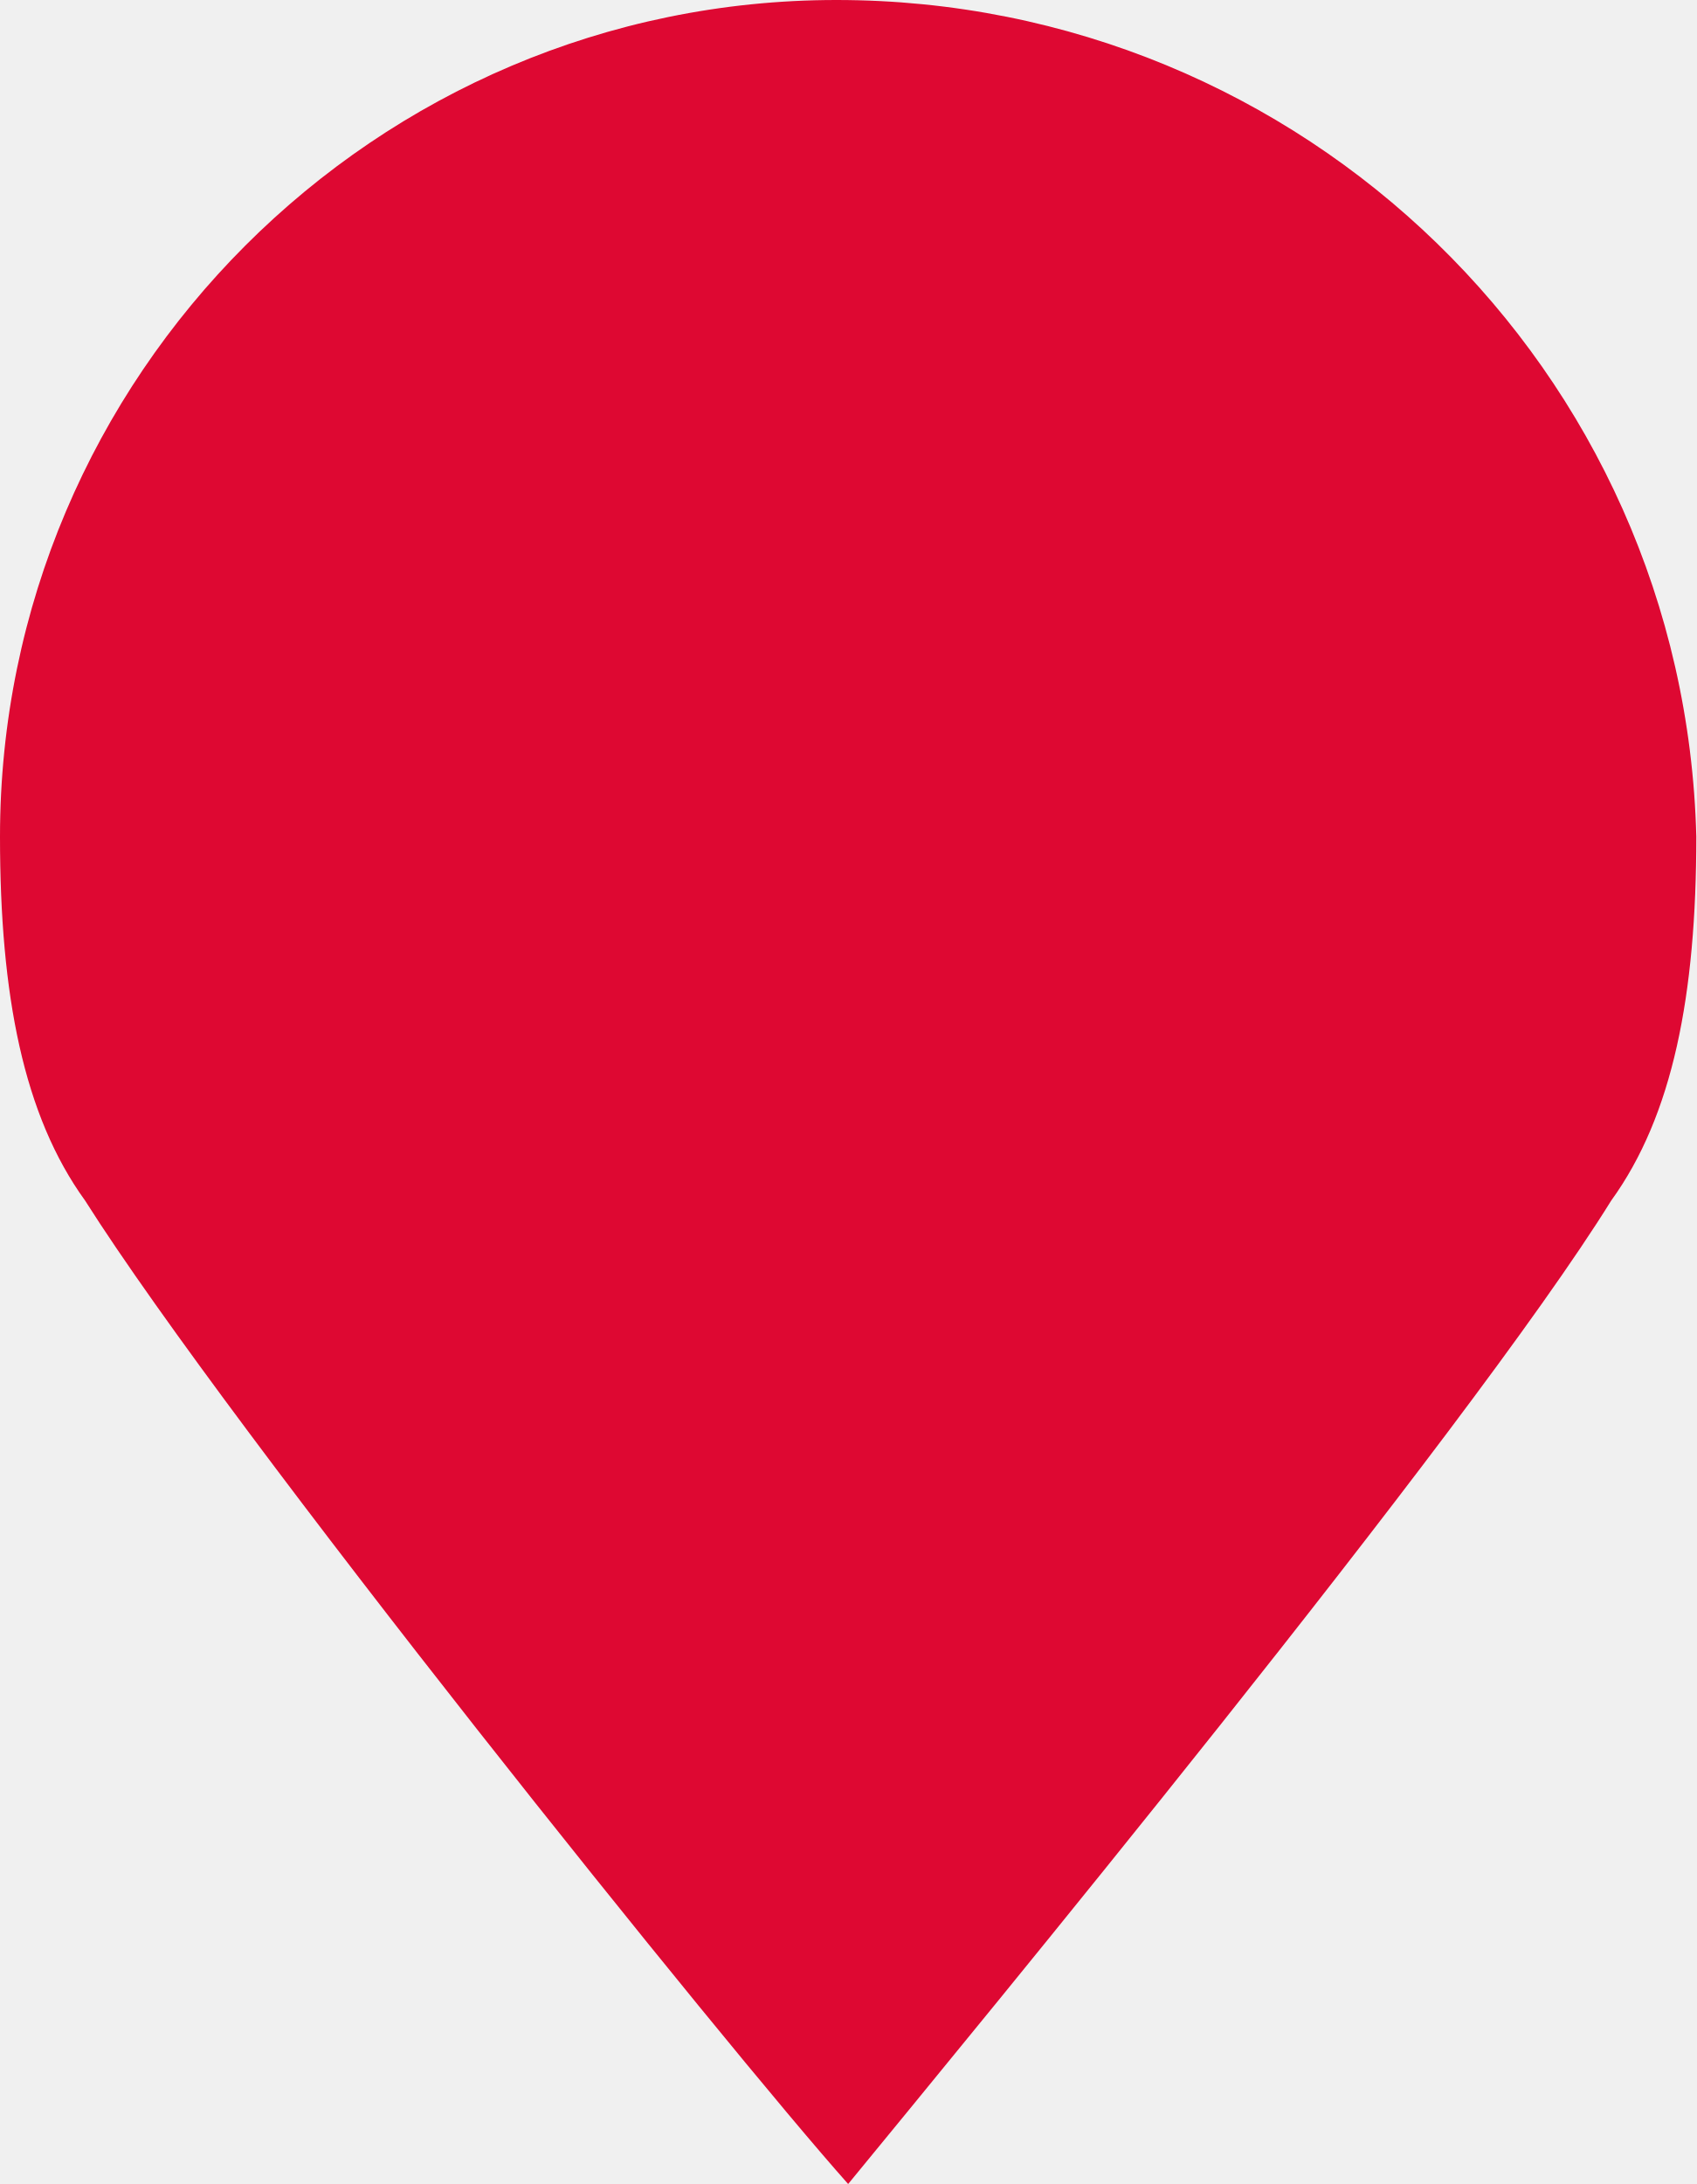
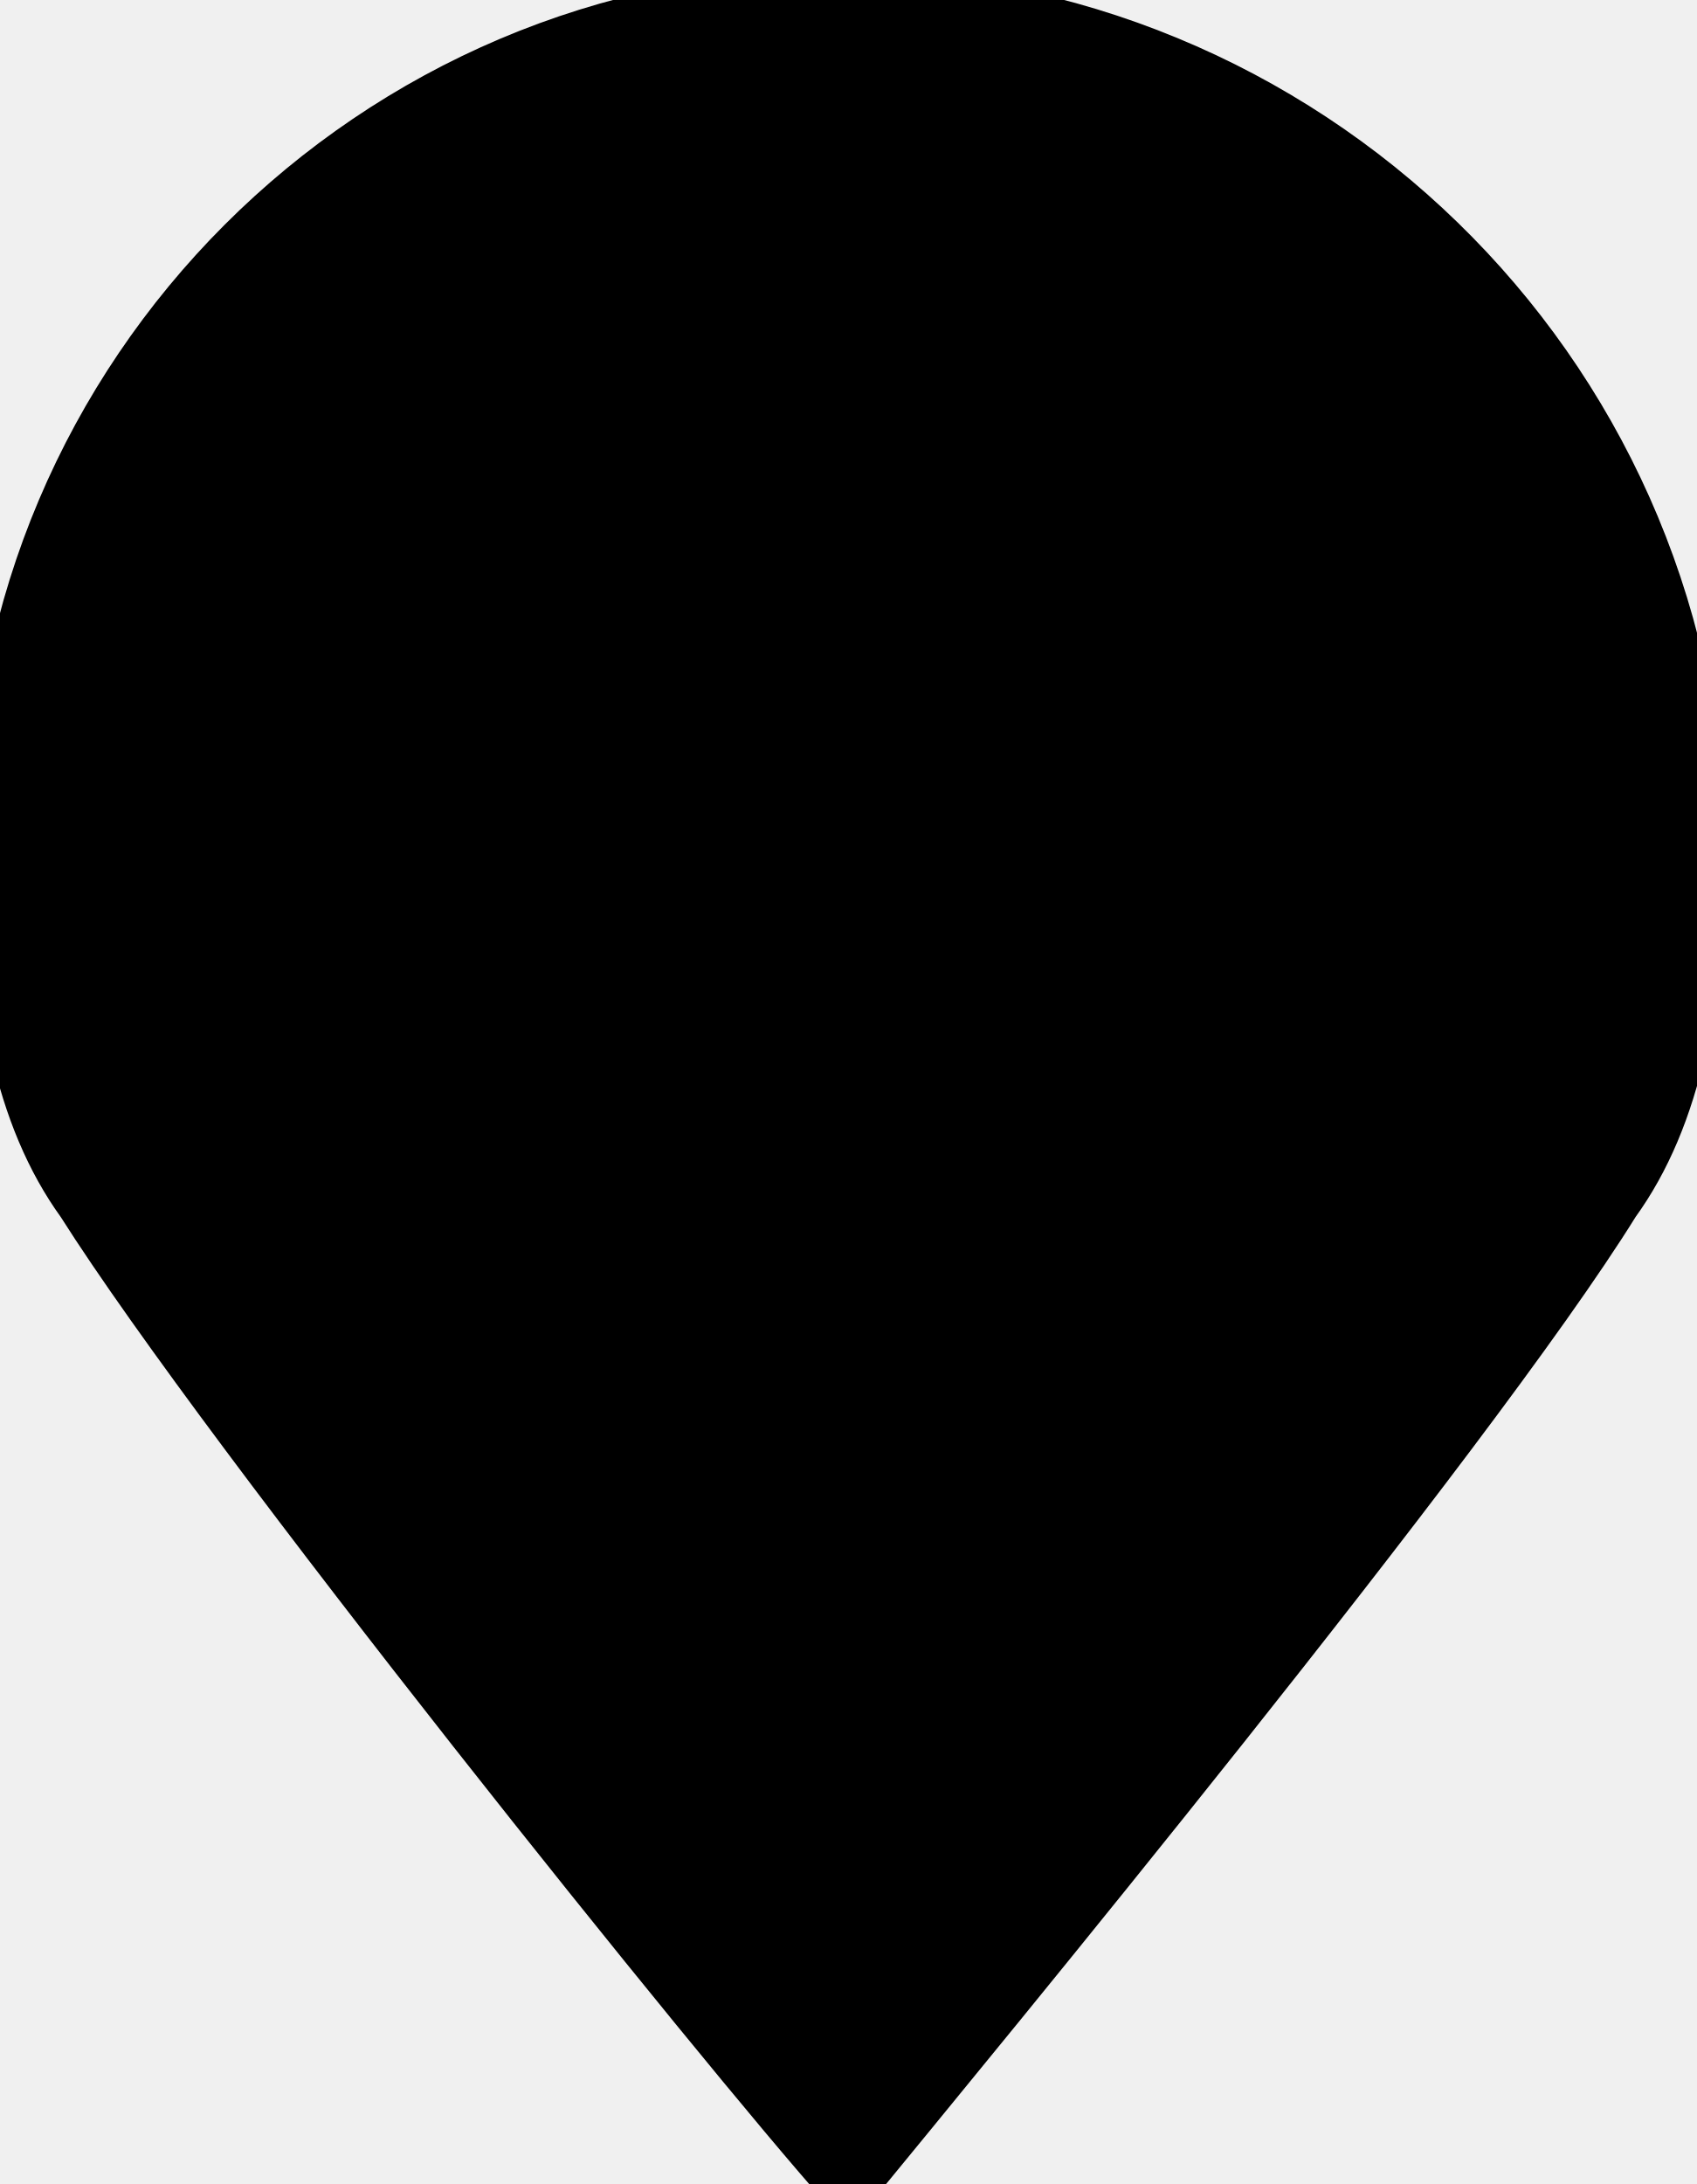
<svg xmlns="http://www.w3.org/2000/svg" version="1.1" x="0px" y="0px" viewBox="0 0 57.8 74.4" style="enable-background:new 0 0 57.8 74.4;" xml:space="preserve">
  <style type="text/css">
- 	.st0{fill:#DE0832;}
+ 	.st0{fill:#000000; stroke:#000000; stroke-width:2;}
	.st1{fill:#FFFFFF;}
	.st2{display:none;}
	.st2:target{display:inline;}
	.st3{display:inline;fill:#FFFFFF;}
	.st4{display:inline;}
</style>
  <g id="Layer_1">
    <g id="Group_7577" transform="translate(1.5 1.5)">
      <g transform="matrix(1, 0, 0, 1, -1.5, -1.5)">
        <path id="Path_13573-2" class="st0" d="M28.5,0C12.8,0,0,12.8,0,28.5c0,5.4,0.8,9.5,2.9,12.4c5,7.9,21.9,28.9,26,33.5     c4.1-5,21.1-25.6,26-33.5c2.1-2.9,2.9-7,2.9-12.4C57.4,12.6,44.4,0,28.5,0z" />
      </g>
      <g id="Group_7576">
        <path id="Path_13576" class="st1" d="M9.4,31.4L9.4,31.4L9.4,31.4L9.4,31.4z" />
        <path id="Path_13577" class="st1" d="M45.3,21.5L45.3,21.5L45.3,21.5L45.3,21.5z" />
      </g>
    </g>
  </g>
  <g id="kultur" class="st2">
    <path class="st3" d="M14.2,15.2c1.2-1,2.8-1.5,4.4-1.5c1.1,0,2.2,0.2,3.2,0.7c1.9,0.9,3.3,2.7,3.8,4.8c0.1,0.4,0.1,0.7,0.2,1.1   c0,1.2,0,2.4,0,3.7c1.6,0,3.1,0,4.7,0c0-0.8,0-1.6,0-2.3c0-0.8,0-1.5,0.1-2.3c0.4-1.8,1.5-3.4,3-4.5c1.1-0.7,2.3-1.1,3.6-1.2   c0.7,0,1.5,0,2.2,0.2c1.2,0.3,2.3,0.9,3.2,1.8c1.2,1.2,2.1,2.9,2.2,4.6c0.1,1.9-0.5,3.8-1.8,5.2c-1.3,1.5-3.2,2.4-5.1,2.4   c-1.1,0-2.3,0-3.4,0c0,1.5,0,3,0,4.5c1,0,2,0,3,0c0.4,0,0.8,0,1.2,0.1c1,0.2,2.1,0.5,2.9,1.1c1.6,1,2.8,2.8,3.1,4.7   c0.4,1.8,0,3.7-1.1,5.2c-0.4,0.6-0.8,1.1-1.3,1.5c-1.5,1.2-3.4,1.9-5.4,1.7c-1.1-0.1-2.1-0.5-3-1c-0.8-0.5-1.5-1.2-2.1-1.9   c-0.7-1-1.2-2.2-1.3-3.5c0-1.3,0-2.5,0-3.8c-1.6,0-3.1,0-4.7,0c0,1.2,0,2.4,0,3.6c-0.1,1.1-0.4,2.2-1,3.2   c-0.5,0.9-1.3,1.7-2.1,2.2c-1.6,1.1-3.8,1.5-5.7,1c-1.2-0.3-2.2-0.9-3.1-1.7c-1.4-1.3-2.3-3.1-2.4-5c-0.1-1.8,0.5-3.6,1.7-4.9   c0.8-0.9,1.8-1.6,2.9-2c0.5-0.2,1-0.3,1.6-0.4c0.4-0.1,0.9-0.1,1.3-0.1c1,0,1.9,0,2.9,0c0-1.5,0-3,0-4.5c-0.9,0-1.8,0-2.7,0   c-0.9,0-1.9-0.1-2.8-0.4c-0.7-0.2-1.4-0.6-2-1c-0.9-0.7-1.7-1.6-2.2-2.7c-0.5-1-0.7-2.2-0.7-3.4C11.6,18.5,12.6,16.5,14.2,15.2    M17.9,17.7c-0.9,0.2-1.7,0.8-2.1,1.7c-0.7,1.3-0.3,2.9,0.8,3.8c0.5,0.4,1.2,0.7,1.9,0.7c1.1,0,2.2,0,3.3,0c0-1,0-1.9,0-2.9   c0-0.3,0-0.7-0.1-1c-0.2-0.8-0.8-1.6-1.5-2C19.6,17.7,18.7,17.5,17.9,17.7 M35.3,18.6c-0.5,0.5-0.8,1.2-0.8,1.9   c0,1.1,0,2.3,0,3.4c1,0,2,0,3,0c0.2,0,0.4,0,0.6,0c0.8-0.1,1.5-0.6,2-1.2c0.3-0.4,0.5-0.8,0.6-1.3c0-0.3,0.1-0.5,0.1-0.8   c-0.1-0.8-0.4-1.6-1-2.1s-1.4-0.9-2.1-0.9C36.8,17.6,35.9,18,35.3,18.6 M25.8,27.9c0,1.5,0,3,0,4.6c1.6,0,3.1,0,4.7,0   c0-1.5,0-3,0-4.5C28.9,27.9,27.3,27.9,25.8,27.9 M17.7,36.7c-0.6,0.2-1.2,0.6-1.6,1.1c-0.4,0.6-0.7,1.4-0.6,2.1   c0.1,0.9,0.5,1.7,1.2,2.2c0.6,0.5,1.4,0.7,2.2,0.7c0.9,0,1.7-0.5,2.2-1.1c0.5-0.5,0.8-1.2,0.7-1.9c0-1.1,0-2.2,0-3.2   c-0.8,0-1.6,0-2.3,0C18.9,36.5,18.3,36.5,17.7,36.7 M34.4,36.5c0,1.2,0,2.3,0,3.5c0.1,0.7,0.4,1.4,0.9,1.9   c0.6,0.6,1.3,0.9,2.1,0.9c0.7,0,1.5-0.2,2-0.6c0.7-0.5,1.2-1.4,1.3-2.3c0-0.7-0.1-1.4-0.5-2c-0.5-0.7-1.2-1.2-2.1-1.3   c-0.3-0.1-0.6-0.1-0.9,0C36.3,36.5,35.4,36.5,34.4,36.5z" />
  </g>
  <g id="bathing" class="st2">
    <path class="st3" d="M6,37c1.1,0.7,2.3,1.1,3.4,1.1c0.8,0,1.5-0.2,2.1-0.6l2-1.3c0.7-0.4,1.4-0.6,2.2-0.6s1.5,0.2,2.2,0.6   l2.1,1.3c0.7,0.4,1.4,0.6,2.2,0.6c0.4,0,0.7,0,0.9-0.1s0.4-0.1,0.7-0.3s0.6-0.3,0.8-0.4c0.2-0.1,0.5-0.3,0.8-0.6s0.6-0.5,0.8-0.6   c0.2-0.1,0.4-0.2,0.7-0.3c0.5-0.2,1-0.4,1.7-0.4c1,0,2.1,0.4,3.3,1.3c1.2,0.9,2.2,1.3,3.1,1.3c0.6,0,1.1-0.1,1.6-0.3s1-0.6,1.6-1   l1.6-0.9c0.4-0.2,1-0.4,1.7-0.4c0.8,0,1.6,0.2,2.2,0.6l2.1,1.3c0.7,0.4,1.4,0.6,2.2,0.6c1.1,0,2-0.1,2.5-0.4   c0.6-0.3,1-0.5,1.1-0.7v4.7l-1.3,0.8c-0.7,0.3-1.5,0.5-2.4,0.5c-0.7,0-1.5-0.3-2.2-0.8l-2.1-1.3c-0.7-0.5-1.5-0.8-2.2-0.8   c-0.8,0-1.6,0.3-2.2,0.8l-2,1.3c-0.8,0.8-1.5,1-2.2,1s-1.5-0.3-2.2-0.8l-2.1-1.4c-0.7-0.5-1.4-0.7-2.1-0.7s-1.5,0.2-2.2,0.7   l-2,1.4c-0.7,0.5-1.5,0.8-2.2,0.8c-0.8,0-1.6-0.3-2.2-0.8c-0.3-0.2-0.6-0.4-0.9-0.6s-0.7-0.5-1.1-0.8c-0.8-0.5-1.5-0.7-2.2-0.7   c-0.4,0-0.7,0-0.9,0.1s-0.4,0.1-0.8,0.3l-1.7,1.1l-1.6,1C10.4,42.9,9.9,43,9.4,43c-1.1,0-2.2-0.4-3.4-1.3C6,41.7,6,37,6,37z    M22.4,14.6c0-1.3,0.3-2.6,0.8-3.8c0.6-1.2,1.4-2.2,2.3-2.8c0.5-0.3,1-0.6,1.5-0.8C27.5,7,28,7,28.7,7c1.2,0,2.3,0.3,3.2,1   s1.7,1.6,2.2,2.9c0.6,1.2,0.9,2.5,0.9,3.8c0,2.2-0.6,4-1.8,5.5s-2.7,2.2-4.4,2.2c-1.6,0-3.1-0.8-4.4-2.3   C23,18.5,22.4,16.7,22.4,14.6z M28.5,33.2c-0.8,0-1.9,0.4-3.2,1.1c-1.2,0.8-2.2,1.2-3.2,1.2c-0.8,0-1.9-0.4-3.3-1.2   c-0.6-0.3-1.2-0.6-1.7-0.8s-1-0.3-1.3-0.3c-0.2,0-0.5,0.1-0.9,0.2l-0.6,0.2c0-1.7,0.3-3.4,1-5.2c0.7-1.8,1.6-3.2,2.6-4.4   s2.1-1.8,3.2-1.8c3.2,1.2,5.7,1.8,7.5,1.8s4.3-0.6,7.5-1.8c1,0,2.2,0.6,3.4,1.8c1,1.2,1.9,2.7,2.6,4.4c0.7,1.8,1,3.5,1,5.1   l-0.9-0.3l-0.8-0.1c-0.8,0-1.9,0.4-3.1,1.1C37,35,35.9,35.4,35,35.4c-0.8,0-1.8-0.4-3.1-1.2C30.6,33.6,29.4,33.2,28.5,33.2z" />
  </g>
  <g id="fiskeplass" class="st2">
    <path class="st3" d="M17.3,42.8c-1.2-0.5-2.4-0.9-3.8-1l-3-0.2c0.7-1.7,1.8-3.3,3.4-4.7s3.4-2.8,5.2-3.9c1.9-1.1,3.4-2,4.6-2.5   l2.6-1.1c0-0.5,0.2-1.6,0.6-3c0.3-1.4,0.6-2.3,1-2.9c0.4,0,1.5,0.2,3.2,0.7c1.7,0.5,3.3,0.8,4.7,1.1c0.5,0.1,1.2,0.2,1.9,0.3   c0.7,0.1,1.4,0.1,2,0.1c4.3,0,6.7-2,7.3-6c0-2.2-1.7-3.2-5-3.2c-2.6,0-5.5,0.7-8.7,2c0.2,0,0.4-0.3,0.7-0.7   c0.3-0.3,0.4-0.8,0.4-1.5c0-2.1-2-4.7-5.9-7.7c1,0,3.1,0.4,6.3,1.2c1.6,0.4,3.2,0.8,4.6,1.3c1.5,0.5,2.9,1,4.4,1.7   c2.7,1.1,4.4,2.3,5,3.7c0.9,1.8,1.3,4,1.3,6.4c0,1.2-0.1,2.3-0.2,3.2c-0.1,0.9-0.4,2-0.8,3.3c-0.6,2.2-1.4,4.2-2.3,5.9   c-0.8,1.6-1.7,2.8-2.7,3.6l2.3,2.6l-6.5,5.9l-7.2-1.9c-0.9,0.4-2.5,0.9-5,1.4c-2.4,0.6-5.1,0.8-7.9,0.8c-3.5,0-6.8-0.5-9.8-1.6   l0.7-0.3c0.5-0.3,1.2-0.6,2.1-0.9L17.3,42.8z M14.9,39c0.1,0.3,0.5,0.7,1.2,1.2c0.5,0.4,1.1,0.5,1.8,0.5s1.2-0.3,1.6-0.8   c0.4-0.4,0.6-0.8,0.6-1.4c-0.2-1.1-1.1-1.6-2.7-1.6C17,37,16.7,37,16.5,37.1c-0.2,0.1-0.5,0.2-0.9,0.5C15.2,37.7,15,38.2,14.9,39   z M12.4,36.5L19.3,6h2l-6.4,28.7L12.4,36.5z" />
  </g>
  <g id="turkasse" class="st2">
    <path id="Path_185" class="st3" d="M41.7,31.5c0-2.7-0.4-5.3-1.3-7.9c-0.8-2.3-1.8-4.6-3.4-6.5c-2.8-3.4-5.1-4.7-9.9-6.4v41.1   c2.2-1.2,1.3-0.6,3.2-2c1.9-1.4,3.5-3.1,4.9-5c2.8-3.9,4.4-8.6,4.4-13.4L41.7,31.5L41.7,31.5z" />
    <path id="Path_184" class="st3" d="M21,59.7v-52c0-1,1.2-1.7,2.8-1.7l0,0c1.5,0,2.8,0.8,2.8,1.7v51.8" />
  </g>
  <g id="harbour" class="st2">
    <g class="st4">
      <path class="st1" d="M25.1,10.6H11.8v27.5h4.1V26.5H25c0,0,7.3-0.6,7.3-8C32.5,11,25.1,10.6,25.1,10.6z M24.3,22.4H16v-7.7h8.2    c0,0,4.1-0.3,4.1,3.7S24.3,22.4,24.3,22.4z" />
      <path class="st1" d="M47.7,43.7c0,0-1.3,0.6-2.7,0.1c0,0-1-0.5-2.7-1.6S38.9,42,38.9,42s-1,0.6-2.5,1.6    c-1.8,1.3-3.3-0.1-3.3-0.1s-2-1.7-4.2-1.9c-2.2,0.2-4.2,1.9-4.2,1.9s-1.4,1.3-3.3,0.1C20,42.6,19,42,19,42s-1.7-0.9-3.4,0.2    c-1.7,1.1-2.7,1.6-2.7,1.6c-1.4,0.4-2.7-0.1-2.7-0.1L8.7,43v4.1l1.2,0.7c1.8,0.7,3,0.1,3.2,0c0,0,1.1-0.6,2.1-1.3    s1.7-0.7,1.7-0.7s0.8-0.3,3.2,1.2c2.2,1.4,3,1.2,3,1.2s0.8,0.1,2.8-1.2c2.2-1.4,3-1.3,3-1.3s0.8-0.2,3,1.3    c2.1,1.3,2.8,1.2,2.8,1.2s0.8,0.2,3-1.2c2.4-1.5,3.2-1.2,3.2-1.2s0.6,0,1.7,0.7c1,0.7,2.1,1.3,2.1,1.3c0.2,0.1,1.4,0.7,3.2,0    l1.2-0.7V43L47.7,43.7z" />
      <path class="st1" d="M30.1,33.8v-7.1H49v7.1h-8.5V40c0,0-1.6,0-2.9,1c-1.3,1-2.7,1.4-2.7,1.4v-8.5h-4.8V33.8z" />
    </g>
  </g>
  <g id="kajakk" class="st2">
    <path class="st3" d="M16.4,34.3l-0.1-1.7c0.5,0.2,0.8,0.5,1,0.5l4.1,1.8C20.8,34.9,16.9,34.1,16.4,34.3z M22.8,33.9l-4.4-2.6   c-0.4-0.2-1.4-1.4-2-2.2c0-0.1,0-0.2,0-0.2l5.5-0.7h0.2h0.1l2.6-0.6C24.1,29.5,23.4,31.8,22.8,33.9z M31.8,36.2   c-2.9,0-4.9-0.5-7.1-1c0-0.1-0.1-0.2-0.2-0.4l-1.1-0.6l2.4-7.1l0.6-0.1c0.4,0,0.7-0.6,0.7-1c0-0.4-0.2-0.7-0.7-0.7h-0.1l2.3-6.7   c0,0,0.4-0.7,0.7-1.1c1.3-1.3,2.3-2.8,2.3-2.8s0.7-1.2,1.1-2c0.4-0.8,1.4-4.1,1.2-4.7c-0.1-0.5-0.4-0.5-0.4-0.5S31.1,7,29.6,7.8   c-1.4,0.8-2.5,5.4-2.5,5.8c-0.1,0.6-0.1,1.8,0,2.2c0.1,0.4,0.4,1.2,0.5,1.7c0.1,0.4,0.1,0.8,0.1,1.1c0,0.1-1.1,3.1-2.3,7   l-5.9,0.5l-3.5-0.1c-0.1-0.4-0.7-0.8-1-1.1l-1-0.2C9.6,24,9.4,32.6,8.4,34.9L7.8,35c-0.1,0-0.5,0-0.5,0v6.8H21   c8.8,0,16.4-0.4,21.6-0.8c8.5-0.8,11.4-6.6,11.4-6.6C53.3,33.5,50.9,36.1,31.8,36.2z" />
    <path class="st3" d="M16.4,24.6c1.8,0,3.1-1.4,3.1-3.1c0-1.8-1.4-3.1-3.1-3.1c-1.8,0-3.1,1.4-3.1,3.1   C13.3,23.1,14.8,24.6,16.4,24.6z" />
    <path class="st3" d="M15,53.4c0,0,2.4,0.6,3.8-0.2c1.4-0.8,2.5-5.4,2.5-5.8c0.1-0.6,0.1-1.8,0-2.2c-0.1-0.4-0.4-1.2-0.5-1.7   c-0.1-0.4-0.1-0.8-0.1-1.1c0-0.2,7.2-22.2,7.3-22.7l-0.6-0.2L20,42.1c0,0-0.4,0.7-0.7,1.2C18,44.6,17,46.1,17,46.1   s-0.7,1.2-1.1,2c-0.4,0.8-1.4,4.1-1.2,4.7C14.8,53.3,15,53.4,15,53.4z" />
  </g>
  <g id="fire" class="st2">
    <path class="st3" d="M43.7,25.9c0,2.4-0.8,4.2-2.5,5.2c-1.5,0.8-3.4,1.6-6,2.2c-2.5,0.7-4,1.4-4.4,2.1l-0.1-1   c0.5-1.7,1.9-3.5,4.1-5.3s3.8-3.3,4.7-4.4s1.3-2.9,1.3-5.5c0.4,0.4,1,1.2,1.8,2.4c0.3,0.6,0.6,1.2,0.7,1.9   C43.6,24.2,43.7,25,43.7,25.9z M20,20.3c-0.9,1.6-1.4,3.5-1.4,5.8c0,1.6,0.3,3,1,4.1s1.7,2.1,2.9,3l2.2,1.9c-5,0-8.2-2-9.8-6.1   c-0.1-0.4-0.2-0.7-0.3-1s-0.1-0.7-0.1-1.2c0-1.6,0.6-3,1.7-4.2C17.4,21.4,18.6,20.6,20,20.3z M37.3,20.7   c-0.3,2.4-0.9,4.1-1.7,5.1L31.5,30c-1.9,1.8-2.9,3.2-2.9,4.3c0,0.2,0.2,0.5,0.6,1l0.7,1.1c-2.3,0-4.2-1.2-5.9-3.6   c-0.9-1.2-1.5-2.3-2-3.4s-0.7-2.2-0.7-3.3c0-2.8,0.4-4.9,1.3-6.4s2.4-3.3,4.6-5.6c2-2.3,3.3-4.3,3.9-6c0.2,0.5,0.9,1.9,2.2,4   c1.2,1.9,2.2,3.5,2.9,4.9S37.3,19.7,37.3,20.7z M20.8,38.3l-9.1,7.5l-1.3,0.3c-0.7,0-1.4-0.3-2-0.8c-0.8-0.6-1.2-1.5-1.2-2.7   c0-1.1,0.4-2,1.2-2.6l9.9-4.7l1-0.2c0.6,0,1,0.2,1.3,0.5s0.5,0.8,0.6,1.3C21.2,37.5,21.1,38,20.8,38.3z M26.5,38.3l-1.2,7.9   c0,0.7-0.5,1.5-1.4,2.2s-2,1.1-3.1,1.1c-0.8-0.1-1.5-0.5-2.1-1.3c-0.6-0.7-1-1.5-1-2.2c0-0.4,0.1-0.8,0.3-1.1   c2.4-4,4-6.6,4.9-7.7c0.4-0.4,0.8-0.6,1.3-0.6c0.6,0,1.1,0.2,1.5,0.5C26.2,37.3,26.5,37.7,26.5,38.3z M38.5,44.8l0.2,0.8   c0,1.4-0.6,2.4-1.7,3.2c-0.6,0.4-1.3,0.6-2,0.6c-1.2,0-2-0.4-2.3-1.1L29,38.9c0-0.6,0.2-1.1,0.7-1.5s1-0.6,1.6-0.6   c0.3,0,0.6,0.1,1,0.3L38.5,44.8z M43.6,45l-7.5-7.2c-0.4-0.4-0.6-0.8-0.6-1.3s0.2-1,0.6-1.5c0.4-0.4,0.9-0.6,1.5-0.6   c0.2,0,0.4,0,0.5,0s0.4,0.1,0.8,0.3l10,6.2c0.5,0.3,0.8,0.9,0.8,1.8c0,0.9-0.4,1.8-1.1,2.5c-0.7,0.7-1.8,1.1-3.3,1.1   C45.2,46.3,44.6,45.8,43.6,45z" />
  </g>
  <g id="other" class="st2">
    <path class="st3" d="M28.8,56.2c-1.1,0-5.1-4.1-5.1-5.2c0-1.1,4.1-5.1,5.1-5.1c1.1,0,5.2,4,5.2,5.1C34,51.9,30.1,56.2,28.8,56.2z   M31.4,41.2h-5l-1.6-29.9L29,9.2l4,2.1L31.4,41.2z" />
  </g>
  <g id="parking" class="st2">
    <path class="st3" d="M15.5,51.2V10.7h17.9c2.7,0,4.9,0.5,6.8,1.5c1.8,1,3.2,2.4,4.2,4.1s1.5,3.6,1.5,5.6c0,2.1-0.5,4.1-1.5,5.9   s-2.6,3.3-4.7,4.5c-2.1,1.2-4.6,1.7-7.4,1.7H21.5v17.1h-6V51.2z M21.5,28.1h10.8c2.4,0,4.2-0.6,5.5-1.9s1.9-2.7,1.9-4.4   c0-1.4-0.5-2.6-1.6-3.6s-2.6-1.5-4.6-1.5h-12V28.1z" />
  </g>
  <g id="bomstasjon" class="st2">
    <g class="st4">
      <path class="st1" d="M19.6,29.2h-0.2c0,0-5.5-0.1-5.6,2.6s0,19.3,0,19.3h15.1h5.2L19.6,29.2z" />
      <path class="st1" d="M23.6,18.7v3.9c0,0,0,4.3,5.3,4.6c5.4-0.3,5.3-4.6,5.3-4.6v-3.9c5.3-0.3,5.3-5.5,5.3-5.5    c-0.9-5.6-10.7-5.6-10.7-5.6s-9.8,0-10.7,5.6C18.2,13.2,18.2,18.4,23.6,18.7z M28.9,25.9c-4.3-0.4-3.8-4-3.8-4v-3.1    c1.3,0.6,3.8,0.7,3.8,0.7s2.5,0,3.8-0.7v3.1C32.6,21.9,33.1,25.5,28.9,25.9z M22.7,13.8c2.5-1.5,6.1-1.6,6.1-1.6    s3.7,0.1,6.1,1.6V16c0,0-3.7-1.4-6.1-1.2c-2.5-0.2-6.1,1.2-6.1,1.2V13.8z" />
      <path class="st1" d="M44,31.8c-0.1-2.7-5.6-2.6-5.6-2.6h-9.5h-5.2l14.5,22H44C44,51.1,44.1,34.6,44,31.8z" />
    </g>
  </g>
  <g id="info" class="st2">
    <g class="st4">
      <path class="st1" d="M29.7,21.1c3,0,5.5-2.4,5.5-5.5c0-3-2.4-5.5-5.5-5.5c-3,0-5.5,2.4-5.5,5.5S26.7,21.1,29.7,21.1z" />
      <polygon class="st1" points="36.1,46.1 36.1,23.2 23,23.2 20,23.2 20,26.2 23,26.2 23,46.1 20,46.1 20,49.2 23,49.2 36.1,49.2     39.2,49.2 39.2,46.1     " />
    </g>
  </g>
  <g id="gapahuk" class="st2">
    <path class="st3" d="M45.5,10.9L10.7,34.1v12.5h34.8V43l-4.1-0.1c1.1,0,2-0.9,1-2.4l-2.5-4.3c1.8-0.2,2.4-0.5,2.6-1.1   c0,0,0.3-1-0.7-1.5l-1.4-0.1c-1.3-0.2-2.5-0.2-2.5-0.2s-1-1.6-1.5-2.2c-1.6-2.3-2.9-2.3-2.9-2.3c-1-0.4-2.9,0.5-4.3,1.6   c-1.4,1.1-2.7,2.5-3.8,4.2c-1.1,1.7-1.6,3.4-1.6,5.1c0,2.3,1.3,3.1,1.7,3.3l-11,0l0-7.1l31.1-20.6V10.9z M36.8,38.9l3.9,4.1   l-10.4,0L36.8,38.9z" />
    <path class="st3" d="M36.3,23.4c-1.7,0.6-2.6,2.4-2.1,4.1c0.6,1.7,2.4,2.6,4.1,2.1c1.7-0.6,2.6-2.4,2.1-4.1   C39.9,23.7,38,22.8,36.3,23.4z" />
  </g>
  <g id="dagsturhytte" class="st2">
    <path class="st3" d="M8.9,44.9v-2.2h4.9V22.1h-3.7L28.4,9l18.8,13.1h-3.4v20.6h4.8v2.2H8.9z M16.2,42.7l25.2-22.1l-12.9-9   l-12.3,8.9V42.7z" />
  </g>
  <g id="overnattinghytte" class="st2">
    <path class="st3" d="M8.9,44v-2.2h5l-0.1-20.7h-3.7L29,7.9l18.5,13.2h-3.4v20.7H49V44H8.9z" />
  </g>
  <g id="hctoalett" class="st2">
    <g class="st4">
      <path class="st1" d="M20.5,43.2c5.8,0,10.5-2.7,10.5-6s-4.7-6-10.5-6S10,33.9,10,37.2S14.7,43.2,20.5,43.2z M20.5,33.8    c3.6,0,6.5,1.4,6.5,3.1c0,1.7-2.9,3.1-6.5,3.1S14,38.6,14,36.9C14,35.2,16.9,33.8,20.5,33.8z" />
      <ellipse class="st1" cx="20.2" cy="20.8" rx="8.3" ry="8.7" />
      <path class="st1" d="M31,41.1c0,0-2.8,4.9-10.5,4.7C12.8,46,10,41.1,10,41.1c-0.3,2.5,1.1,4.7,1.1,4.7s3.5,1.8,3.7,4.5    c0.2,2.8,2.6,5.6,2.6,5.6h3h3c0,0,2.4-2.8,2.6-5.6s3.7-4.5,3.7-4.5S31.3,43.6,31,41.1z" />
    </g>
    <g class="st4">
      <path class="st1" d="M37.8,8.5l0.5,13.2h6.6l2.4,8l5.1-1.7l-0.8-3.1l-2.5,1l-2.4-7.4l-5.6,0.1l-0.3-6c0,0,3.1,0,2.7-3.1    c0,0-0.4-2.7-3-2.7C40.5,6.6,37.8,6.8,37.8,8.5z" />
      <path class="st1" d="M36.4,16.1l0.3,4c0,0-3.1,4.5,0.8,7.4s6.6-2.3,6.6-3l1.1,3.9c0,0-1.5,2.8-4.8,2.8s-6.8-2.1-7.5-5.3    C32.1,22.6,33.2,17.8,36.4,16.1z" />
    </g>
  </g>
  <g id="tenting" class="st2">
    <path class="st3" d="M22.6,39.6l6.1-9l5.9,9h4.9L28.7,24.3L18,39.6H22.6z M50.1,42.4H7.8L26.9,15l-4.3-6.1h4.3l1.8,2.9l2-2.9h3.9   L30.8,15L50.1,42.4z" />
  </g>
  <g id="toalett" class="st2">
    <path class="st3" d="M18.7,17.1c0-1.8,0.4-3.3,1.3-4.8c0.7-1.4,1.8-2.6,3.3-3.4s3-1.3,4.7-1.3s3.2,0.4,4.6,1.3   c1.4,0.8,2.5,2,3.3,3.5c0.9,1.4,1.3,3,1.3,4.8c0,1.7-0.4,3.3-1.2,4.8s-1.9,2.7-3.4,3.5c-1.4,0.9-3,1.4-4.6,1.4   c-1.7,0-3.3-0.5-4.7-1.4c-1.4-0.8-2.5-2-3.3-3.5C19.1,20.4,18.7,18.8,18.7,17.1z M16.8,35.3c0-1.2,0.5-2.3,1.5-3.4   c0.9-0.9,2.3-1.7,4.2-2.4c1.9-0.7,3.8-1,5.8-1c1.6,0,3.1,0.2,4.4,0.5c1.4,0.3,2.6,0.8,3.6,1.4s1.9,1.4,2.6,2.1   c0.3,0.5,0.5,0.9,0.6,1.3c0.1,0.4,0.2,0.8,0.2,1.4c0,1.1-0.5,2.2-1.6,3.3c-0.9,1-2.3,1.8-4.2,2.5c-1.9,0.6-3.8,1-5.7,1   c-3.1,0-5.9-0.6-8.2-1.9C17.9,38.6,16.8,37.1,16.8,35.3z M21,34.9c0,0.9,0.7,1.7,2.2,2.5c1.5,0.7,3.2,1.1,5.1,1.1   c2,0,3.7-0.4,5.1-1.1c1.4-0.7,2.1-1.5,2.1-2.5c0-0.9-0.7-1.8-2.1-2.5c-1.4-0.6-3.1-0.9-5.1-0.9s-3.7,0.3-5.1,0.9   C21.8,33.1,21,34,21,34.9z M31.7,55.8h-6.8c-2-1.9-2.9-3.9-2.9-6.1c0-1-0.4-1.9-1.3-2.8l-1.3-1.2l-1-0.9l-0.6-0.7   c-0.3-0.3-0.5-0.9-0.7-1.7s-0.3-1.8-0.3-3l2,2.6c1.7,0.9,3.1,1.5,4,1.9c1.8,0.7,3.7,1.1,5.7,1.1c0.7,0,1.2,0,1.5-0.1   s0.9-0.2,1.8-0.3c1.4-0.3,2.5-0.7,3.3-1.1c1.6-0.8,2.7-1.4,3.1-1.9l1.7-1.7c0,0.8-0.1,1.5-0.2,2c-0.1,0.6-0.4,1.2-0.7,1.9   s-0.9,1.4-1.6,1.9l-1.1,0.9l-0.8,1L35,48.2l-0.5,1.4C34.3,52,33.4,54,31.7,55.8z" />
  </g>
  <g id="obs" class="st2">
    <path class="st3" d="M49.8,37.9c0.8,1.2,1.2,2,1.2,2.6c0,0.5,0.3,2-1.2,2s-41.6,0-42.2,0s-0.7-1.2-0.7-2c0-0.9,0.2-1.8,0.7-2.6   L27.4,3.6c0.6-1,1.9-1.1,2.7,0c0.6,1.2,2,3.7,4.3,7.5l8.3,14.5L49.8,37.9z M11.2,38.9h35.4l-17.7-30L11.2,38.9z" />
    <g id="other_00000073712598016126808990000005666604681661141138_" class="st4">
      <path class="st1" d="M28.9,36.6c-0.5,0-2.2-1.8-2.2-2.3c0-0.5,1.8-2.2,2.2-2.2c0.5,0,2.3,1.7,2.3,2.2    C31.2,34.7,29.4,36.6,28.9,36.6z M30,30h-2.2l-0.7-13l1.8-0.9l1.7,0.9L30,30z" />
    </g>
  </g>
  <g id="bikeparking" class="st2">
    <path class="st3" d="M55.8,43.8v-5V43.8z M55.8,43.8L55,42.4c-1.2,0.7-2,1.6-2,2.8h2.8v2.3l-3,0.1c0.1,0.7,0.2,1.2,0.4,1.7   c0.1,0.4,0.4,0.8,0.7,1.1l0.8,0.9l1,0.8v2.8c-1.2-0.4-2.5-1.2-3.7-2.5c-0.6-0.7-1-1.4-1.4-2.2s-0.5-1.7-0.5-2.6h-1   c-0.5,0.9-1.4,1.3-2.7,1.3c-0.9-0.5-1.4-1.4-1.4-2.7l-6.9-8l-0.6,1.6c1.2,0.5,2.2,1.4,3.1,2.8c0.9,1.3,1.4,2.9,1.4,4.5   c0,1.1-0.2,2.1-0.6,3.1c-0.3,1.2-1.2,2.3-2.7,3.5s-3.1,1.8-5,1.8h-1c-0.4-0.1-0.7-0.1-0.8-0.2c-0.5,0-1.3-0.3-2.4-0.9   c-1-0.6-2-1.5-2.8-2.6c-0.4-0.6-0.7-1.2-0.9-1.9c-0.2-0.7-0.3-1.5-0.3-2.3c0-2.1,0.8-4.1,2.3-5.9c1.5-1.8,4-2.7,7.3-2.7l2.2-6.4   c-0.9-0.3-1.5-0.8-1.9-1.3C35,30.7,34.8,30,34.8,29c0.2-1.6,1.1-2.5,3-2.7l4.4-0.1c0.3,0.3,0.5,0.7,0.5,1.2c0,0.6-0.2,1-0.6,1.2   l-4.4,0.1c-0.3,0.2-0.5,0.5-0.5,0.9s0.2,0.7,0.5,0.9l2.9,0.2L40,32.4h10.7l0.7-1.6l-1.8-0.4c-0.4,0-0.7-0.1-0.9-0.1   s-0.5-0.1-0.8-0.2s-0.6-0.2-1-0.5c-0.5-0.1-0.8-0.7-0.8-1.7h9.1c0.4,0.2,0.6,0.6,0.6,1.2L55.7,30c-0.1,0.2-0.2,0.3-0.3,0.4   l-1.9,0.5l-0.8,1.6l3.1,6.2C55.8,38.7,55.8,43.8,55.8,43.8z M28.2,47.4c0.2,1.7,0.8,3,1.9,3.9s2.4,1.3,3.8,1.3s2.7-0.5,3.8-1.5   s1.7-2.3,1.7-3.9c0-1-0.2-2-0.7-2.9s-1.1-1.6-2-2.1l-1.3,4c-0.2,0.2-0.4,0.4-0.6,0.5l-0.9,0.1c-0.4-0.2-0.7-0.4-0.8-0.6l-0.2-0.8   l1.4-4c-1.9,0-3.4,0.7-4.5,2C28.8,44.9,28.2,46.1,28.2,47.4z M46.5,43.6l3.2-8.9l-10.4,0.1l-0.1,0.5L46.5,43.6z M50.2,45.2   c0.3-1.2,0.8-2.2,1.3-3c0.5-0.9,1.3-1.7,2.4-2.3l-2-4l-3,9.4L50.2,45.2L50.2,45.2z M14.8,42.8V14.4h12.5c1.6,0,3,0.4,4,1.1   c1.1,0.7,1.9,1.7,2.5,3c0.6,1.2,0.9,2.5,0.9,3.9c0,2.3-0.8,4.3-2.3,6C31,30,28.8,30.9,26,30.9h-7v12L14.8,42.8L14.8,42.8z   M19,26.6l6.1,0.1c1.8,0,3.2-0.5,4.2-1.4c1-0.9,1.5-2,1.5-3.1c0-1-0.3-1.9-1-2.5c-0.7-0.7-1.7-1-3-1H19V26.6z" />
  </g>
  <g id="rasteplass" class="st2">
    <path class="st3" d="M50.3,28.3H40.2l-4-9.5H42c1,0,1.6-0.8,1.6-2s-0.8-2-1.6-2H16.4c-1,0-1.6,0.8-1.6,2s0.8,2,1.6,2h5.9   l-4.2,9.5H7.9c-1,0-2,0.8-2,1.8s0.8,2,2,2h8.7l-4.8,11.1h4.8l4.6-11.1h16l4.4,11.1h4.8l-4.6-11.1h8.5c1,0,1.8-0.8,1.8-2   C52.3,29.1,51.5,28.3,50.3,28.3z M22.7,28.3l4-9.5H32l3.8,9.5H22.7z" />
  </g>
  <g id="floatingbridge" class="st2">
    <path class="st3" d="M56,33.9c-1,0-1.8-0.2-2.7-0.7l-2.6-1.6C50,31,49,30.8,48,30.8c-0.9,0-1.6,0.2-2.1,0.5l-2,1.1   c-0.7,0.5-1.4,1-2,1.2c-0.6,0.2-1.2,0.4-2,0.4c-1.1,0-2.3-0.5-3.8-1.6c-1.5-1.1-2.8-1.6-4.1-1.6c-0.9,0-1.5,0.2-2.1,0.5   c-0.4,0.1-0.6,0.2-0.9,0.4s-0.6,0.4-1,0.7c-0.4,0.4-1.1,0.8-2,1.2s-1.5,0.5-2,0.5c-1,0-1.8-0.2-2.7-0.7l-2.6-1.6   C18,31.3,17.2,31,16.2,31s-1.8,0.2-2.7,0.7L11,33.4c-0.7,0.5-1.6,0.7-2.6,0.7c-1.4,0-2.8-0.5-4.2-1.4v5.8c1.5,1.1,2.8,1.6,4.2,1.6   c0.6,0,1.2-0.1,1.7-0.5l2-1.2l2.1-1.4c0.5-0.2,0.7-0.2,1-0.4s0.6-0.1,1.1-0.1c0.9,0,1.7,0.2,2.7,0.9c0.5,0.4,1,0.7,1.4,1   c0.4,0.2,0.7,0.5,1.1,0.7c0.7,0.6,1.7,1,2.7,1c0.9,0,1.8-0.4,2.7-1l2.5-1.7c0.9-0.6,1.8-0.9,2.7-0.9c0.9,0,1.7,0.2,2.6,0.9l2.6,1.7   c0.9,0.6,1.8,1,2.7,1c0.9,0,1.7-0.2,2.7-1.2l2.5-1.6c0.7-0.6,1.7-1,2.7-1c0.9,0,1.8,0.4,2.7,1l2.6,1.6c0.8,0.6,1.6,0.9,2.4,1   c1-1.7,1.6-3.7,1.9-6.1C57.1,33.9,56.6,33.9,56,33.9z" />
    <path class="st3" d="M16.2,28.9c1,0,1.8,0.2,2.6,0.5l2.6,1.2c0.9,0.4,1.7,0.5,2.7,0.5c0.5,0,1.1,0,2-0.4s1.6-0.6,2-0.9   c0.4-0.3,0.7-0.5,1-0.5s0.5-0.2,0.9-0.3c0.6-0.2,1.2-0.4,2.1-0.4c1.2,0,2.6,0.4,4.1,1.2c1.5,0.8,2.7,1.2,3.8,1.2   c0.7,0,1.4-0.1,2-0.3c0.6-0.2,1.2-0.5,2-0.9l2-0.8c0.5-0.2,1.2-0.4,2.1-0.4c1,0,2,0.2,2.7,0.5l2.6,1.2C54.1,30.8,55,31,56,31   c0.7,0,1.3,0,1.8-0.1c0-0.8,0.1-1.5,0.1-2.4c0-1.8-0.3-3.5-0.6-5.2h-41V28.9z" />
  </g>
  <g id="hammockpark" class="st2">
    <path class="st3" d="M49.1,15.9c-0.5,0-1,0.4-1,0.9l-0.1,3l-0.6,1.4c-4.1,8.9-10.1,13.2-14.4,16c7.6-0.7,12.9-9.9,14.9-14.3  l-0.1,2.4c-8.4,20-23.9,14.9-38.6,3.3c0,0-0.6-0.6-1.1-1.1l-0.1-2.6c0-0.5-0.5-0.9-1-0.9c-0.5,0-0.9,0.5-0.9,1l1,21.9  c0.6,0.9,1.3,1.8,2,2.7L8.1,29.9c1.9,5.4,7.4,16.2,16.3,18.6C41.8,51.1,46.3,35.4,47.6,28l-1.1,24.5c0.7-0.9,1.4-1.8,2-2.6L50,16.9  C50,16.3,49.6,15.9,49.1,15.9z" />
  </g>
</svg>
